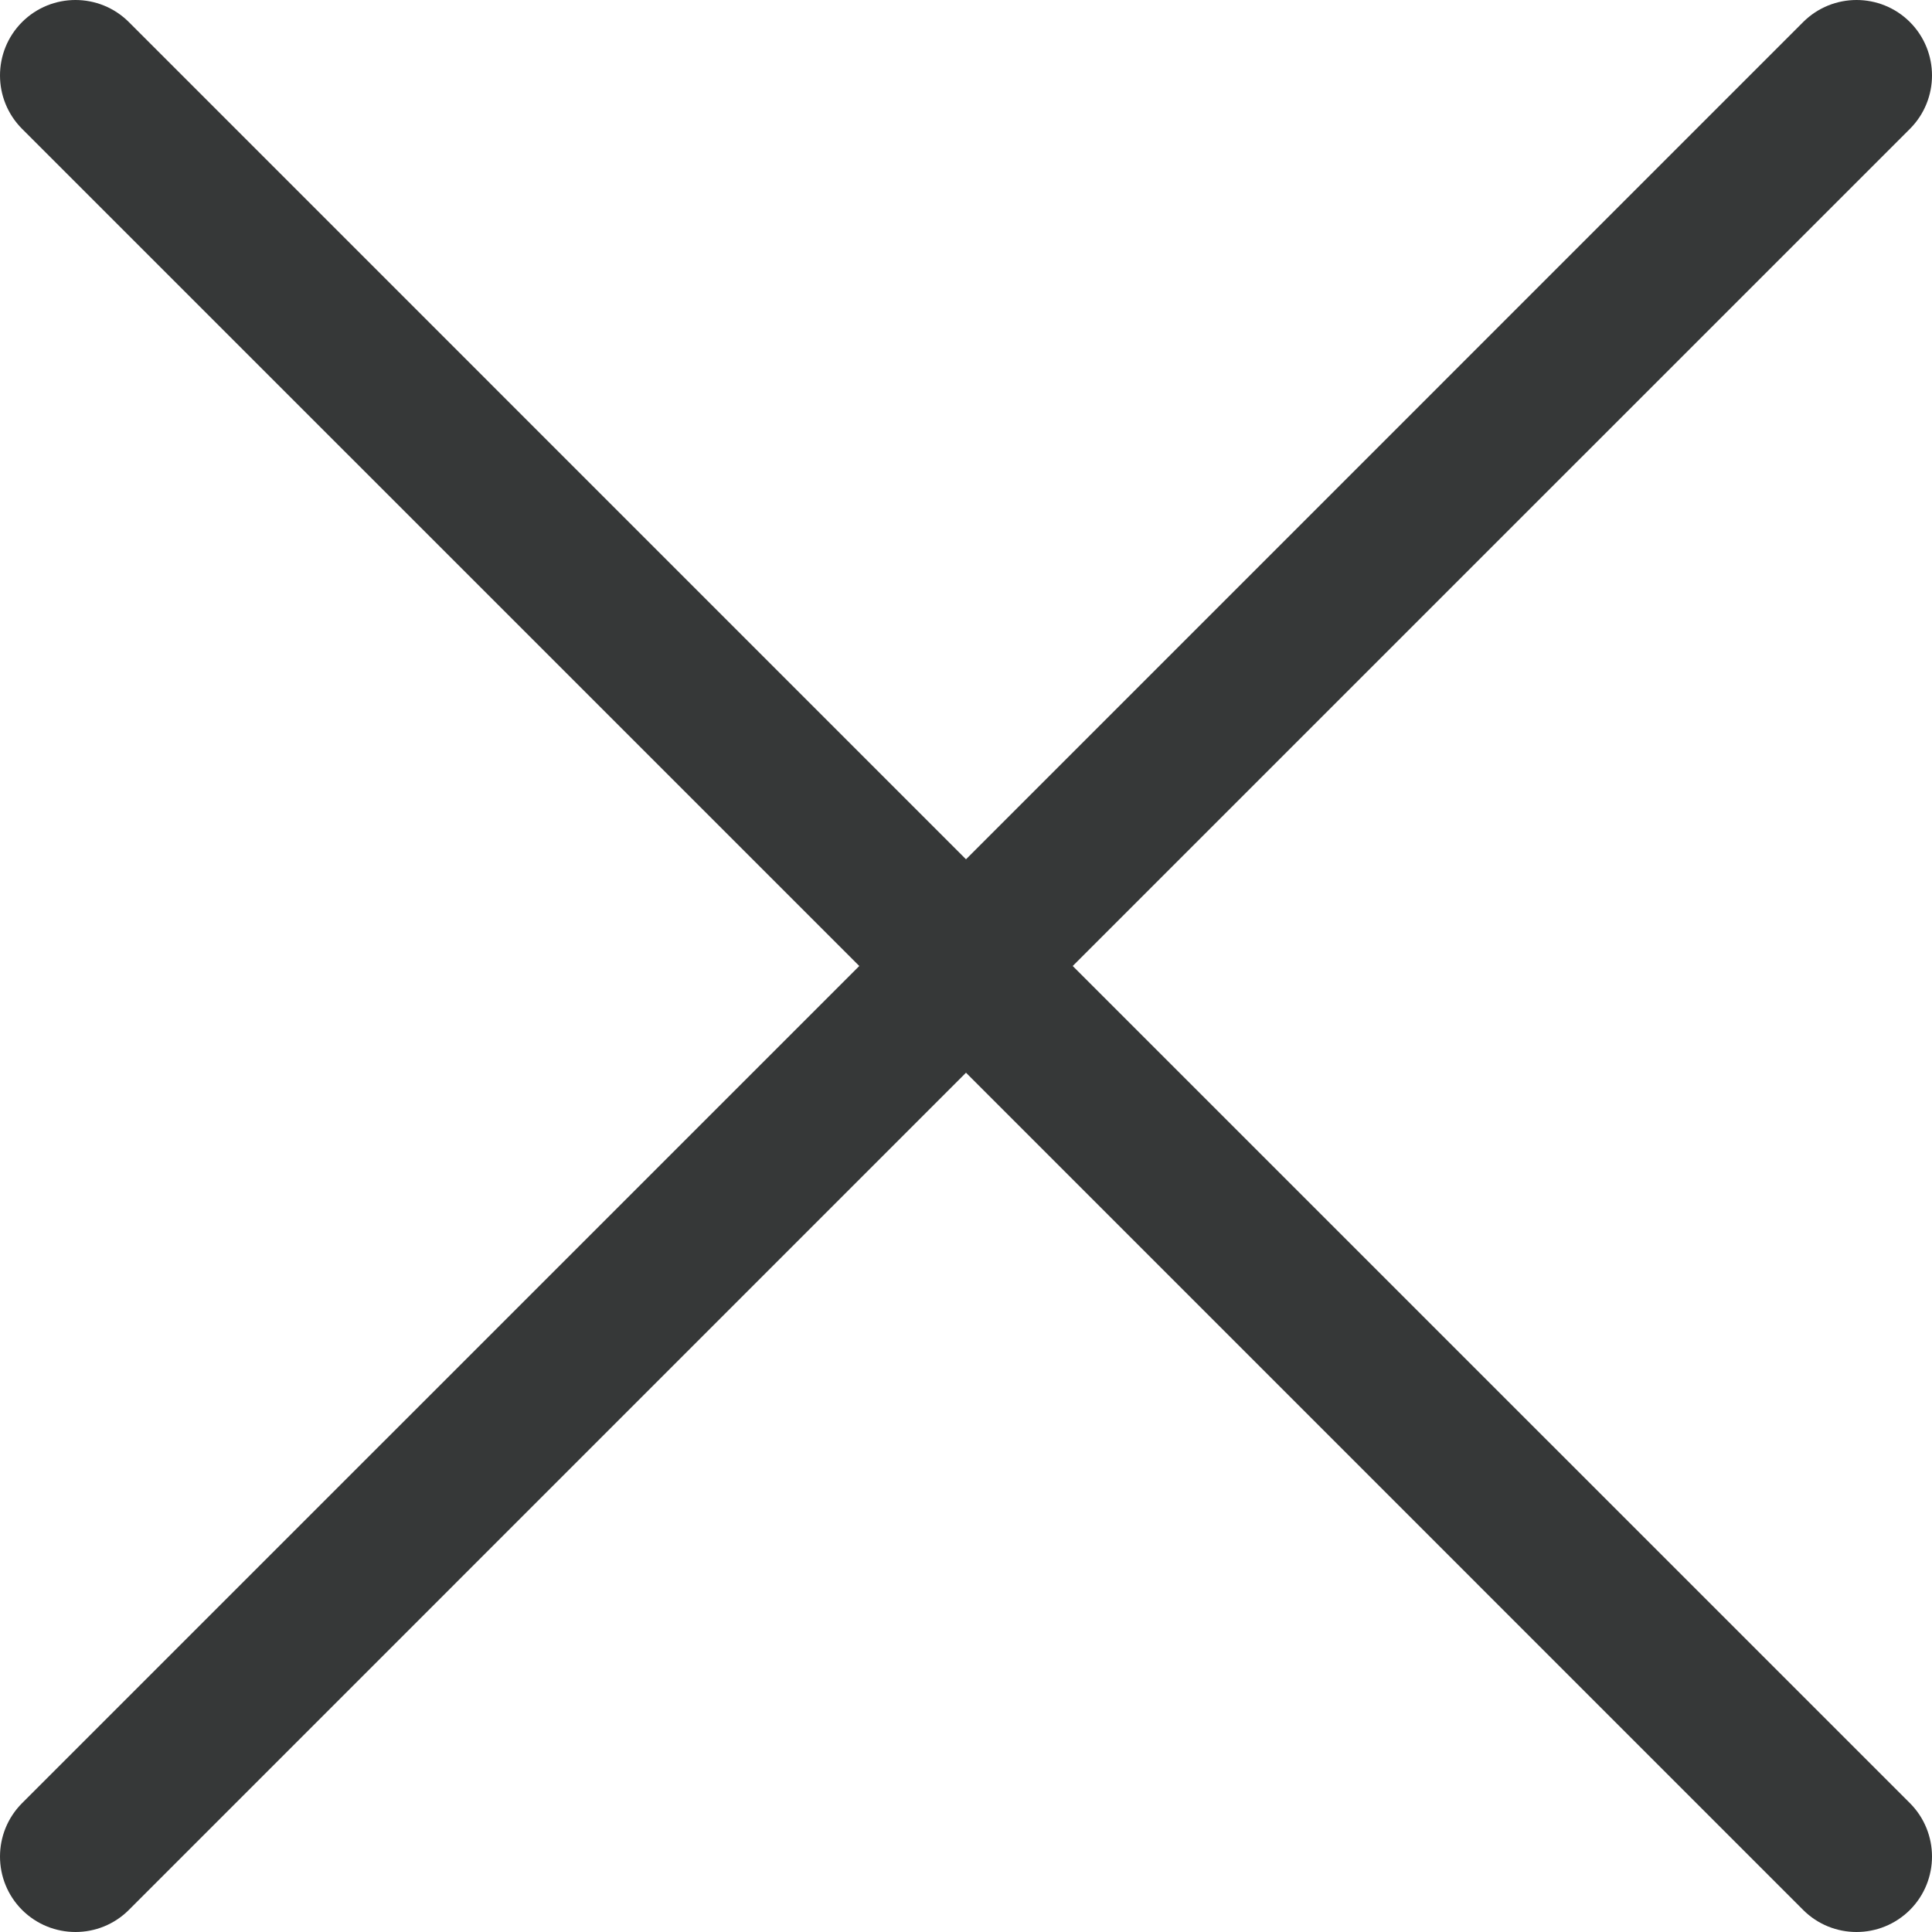
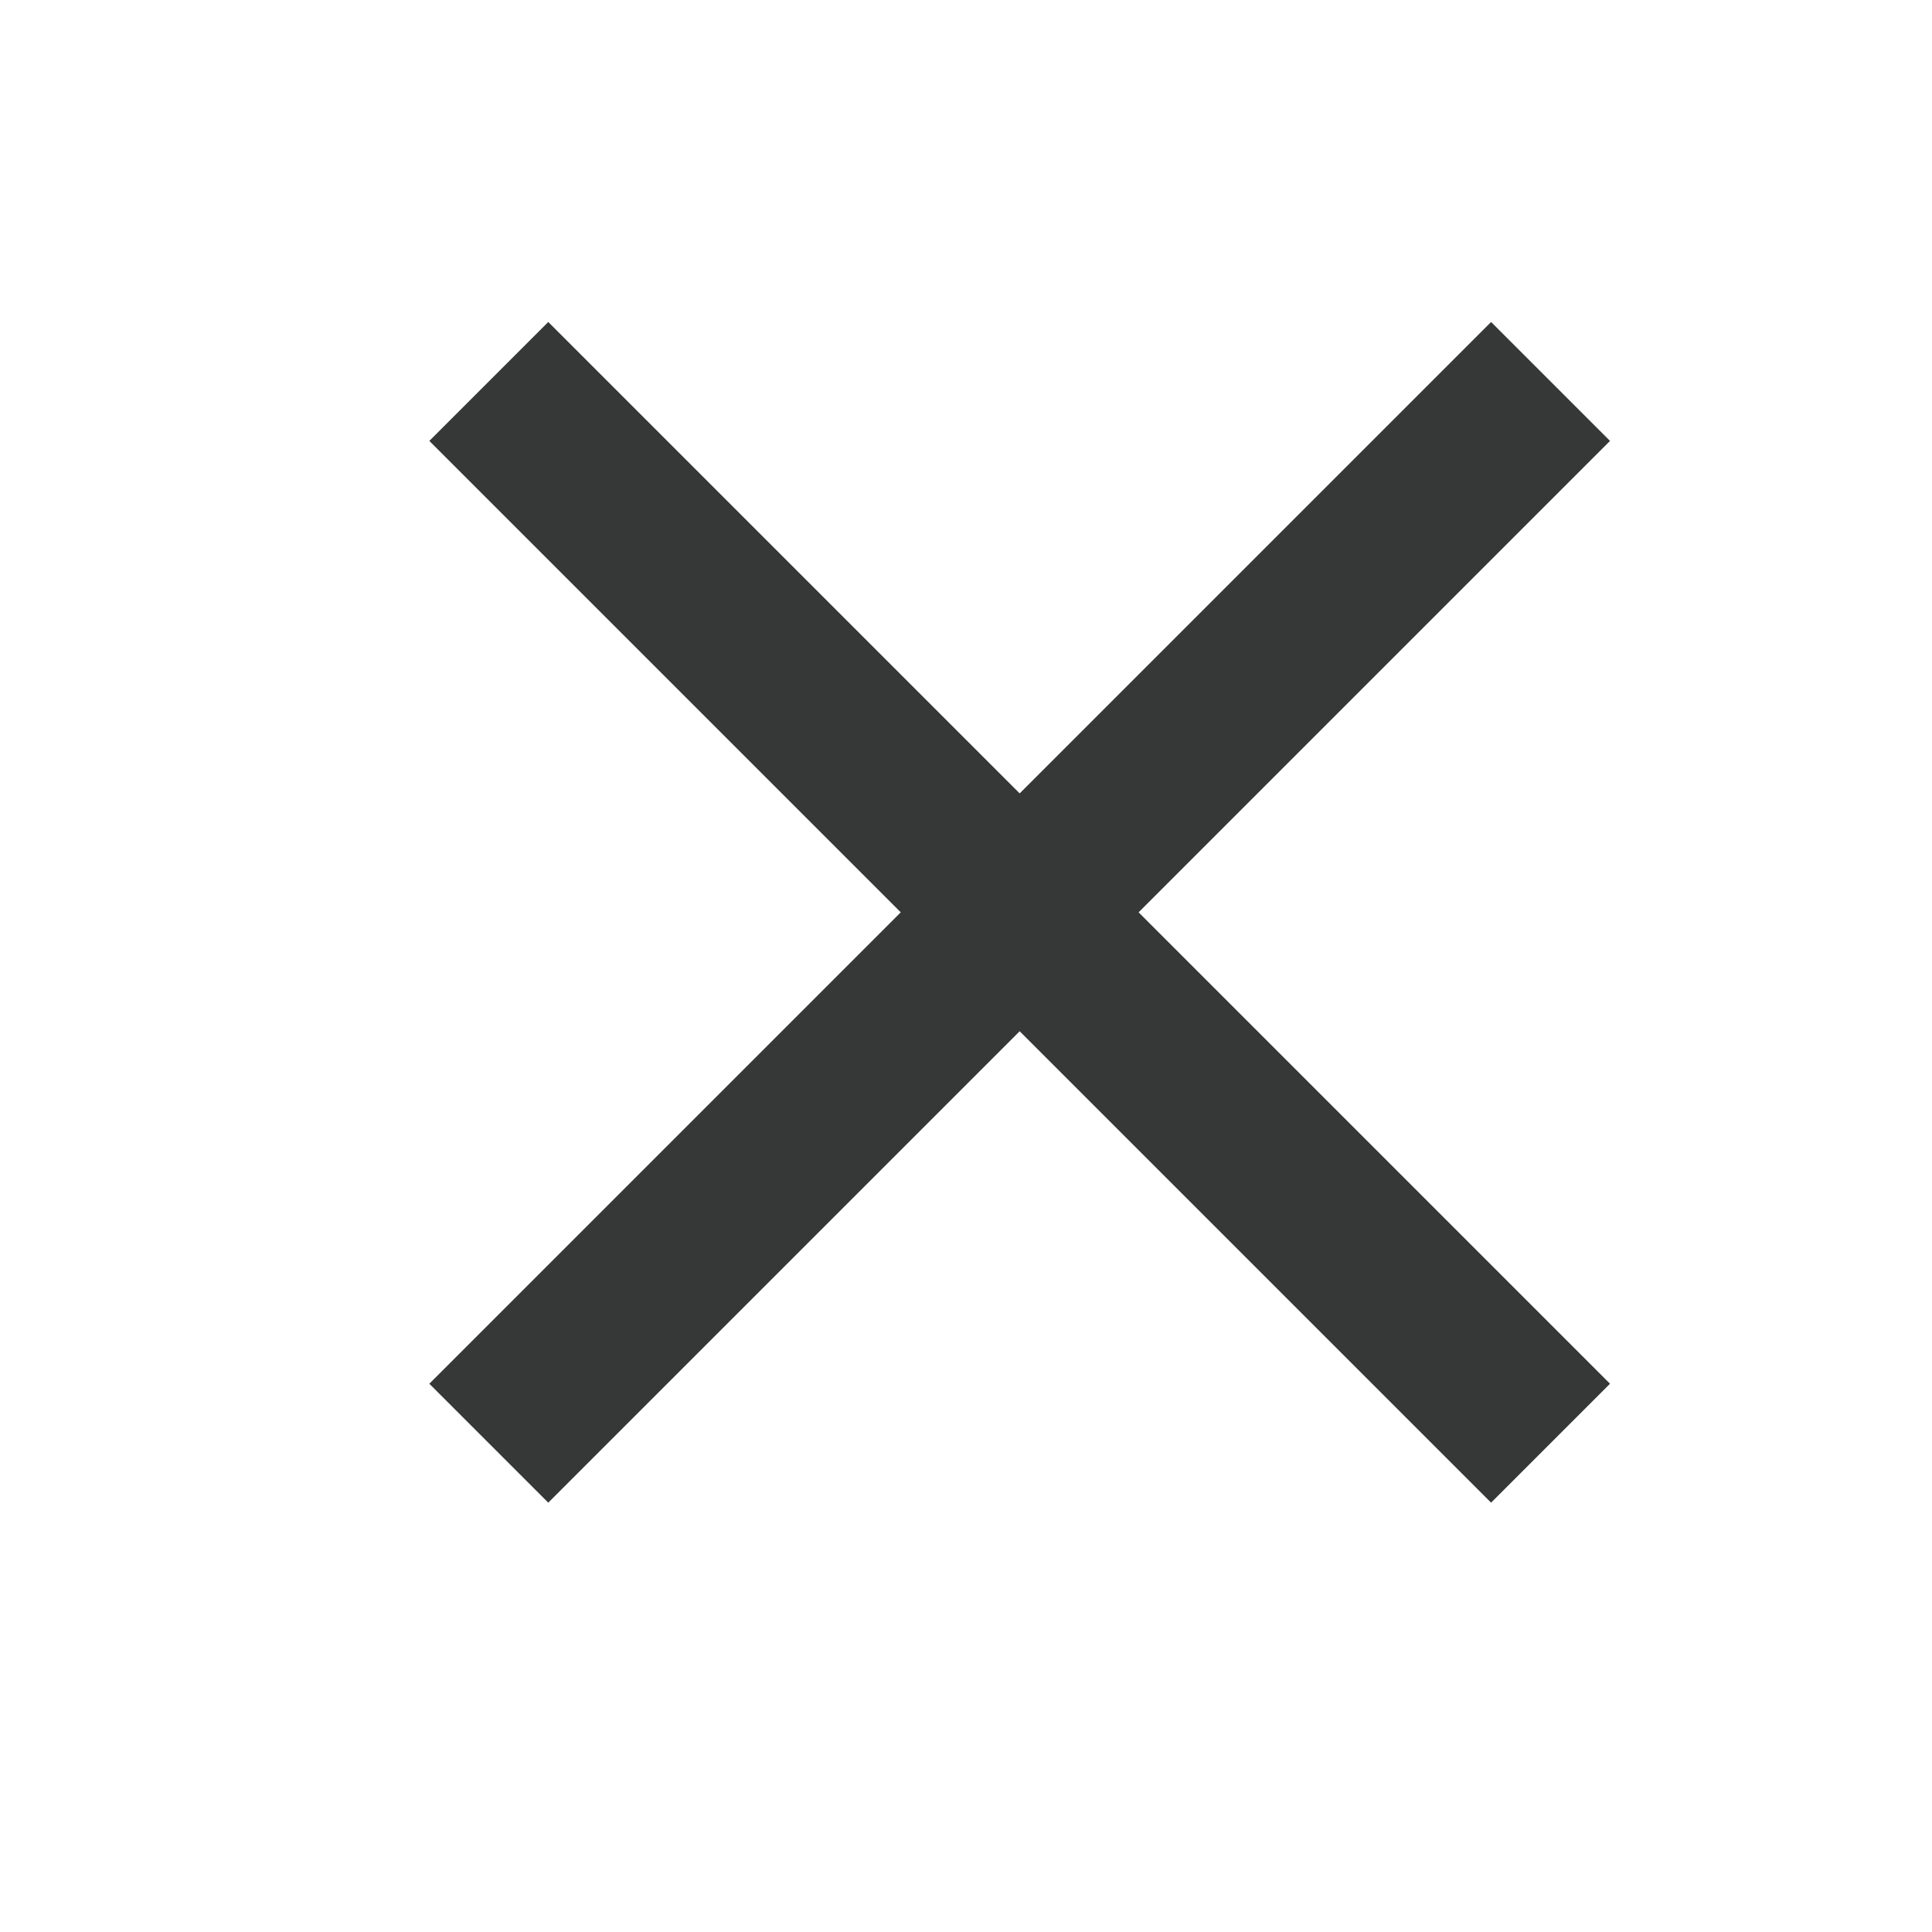
- <svg xmlns="http://www.w3.org/2000/svg" width="26" height="26" viewBox="0 0 26 26" fill="none">
-   <path fill-rule="evenodd" clip-rule="evenodd" d="M14.436 13L25.703 1.734C26.099 1.337 26.099 0.694 25.703 0.297C25.306 -0.099 24.663 -0.099 24.266 0.297L13 11.564L1.734 0.297C1.337 -0.099 0.694 -0.099 0.297 0.297C-0.099 0.694 -0.099 1.337 0.297 1.734L11.564 13L0.297 24.266C-0.099 24.663 -0.099 25.306 0.297 25.703C0.496 25.901 0.756 26 1.016 26C1.276 26 1.536 25.901 1.734 25.703L13 14.436L24.266 25.703C24.464 25.901 24.724 26 24.984 26C25.244 26 25.504 25.901 25.703 25.703C26.099 25.306 26.099 24.663 25.703 24.266L14.436 13Z" fill="#363838" />
+ <svg xmlns="http://www.w3.org/2000/svg" viewBox="0 0 32 32" fill="none">
+   <path fill-rule="evenodd" clip-rule="evenodd" d="M26.667 7.303l-1.97-1.97-7.808 7.808-7.808-7.808-1.97 1.97 7.808 7.808-7.808 7.808 1.97 1.97 7.808-7.808 7.808 7.808 1.97-1.97-7.808-7.808 7.808-7.808z" fill="#363838" />
</svg>
